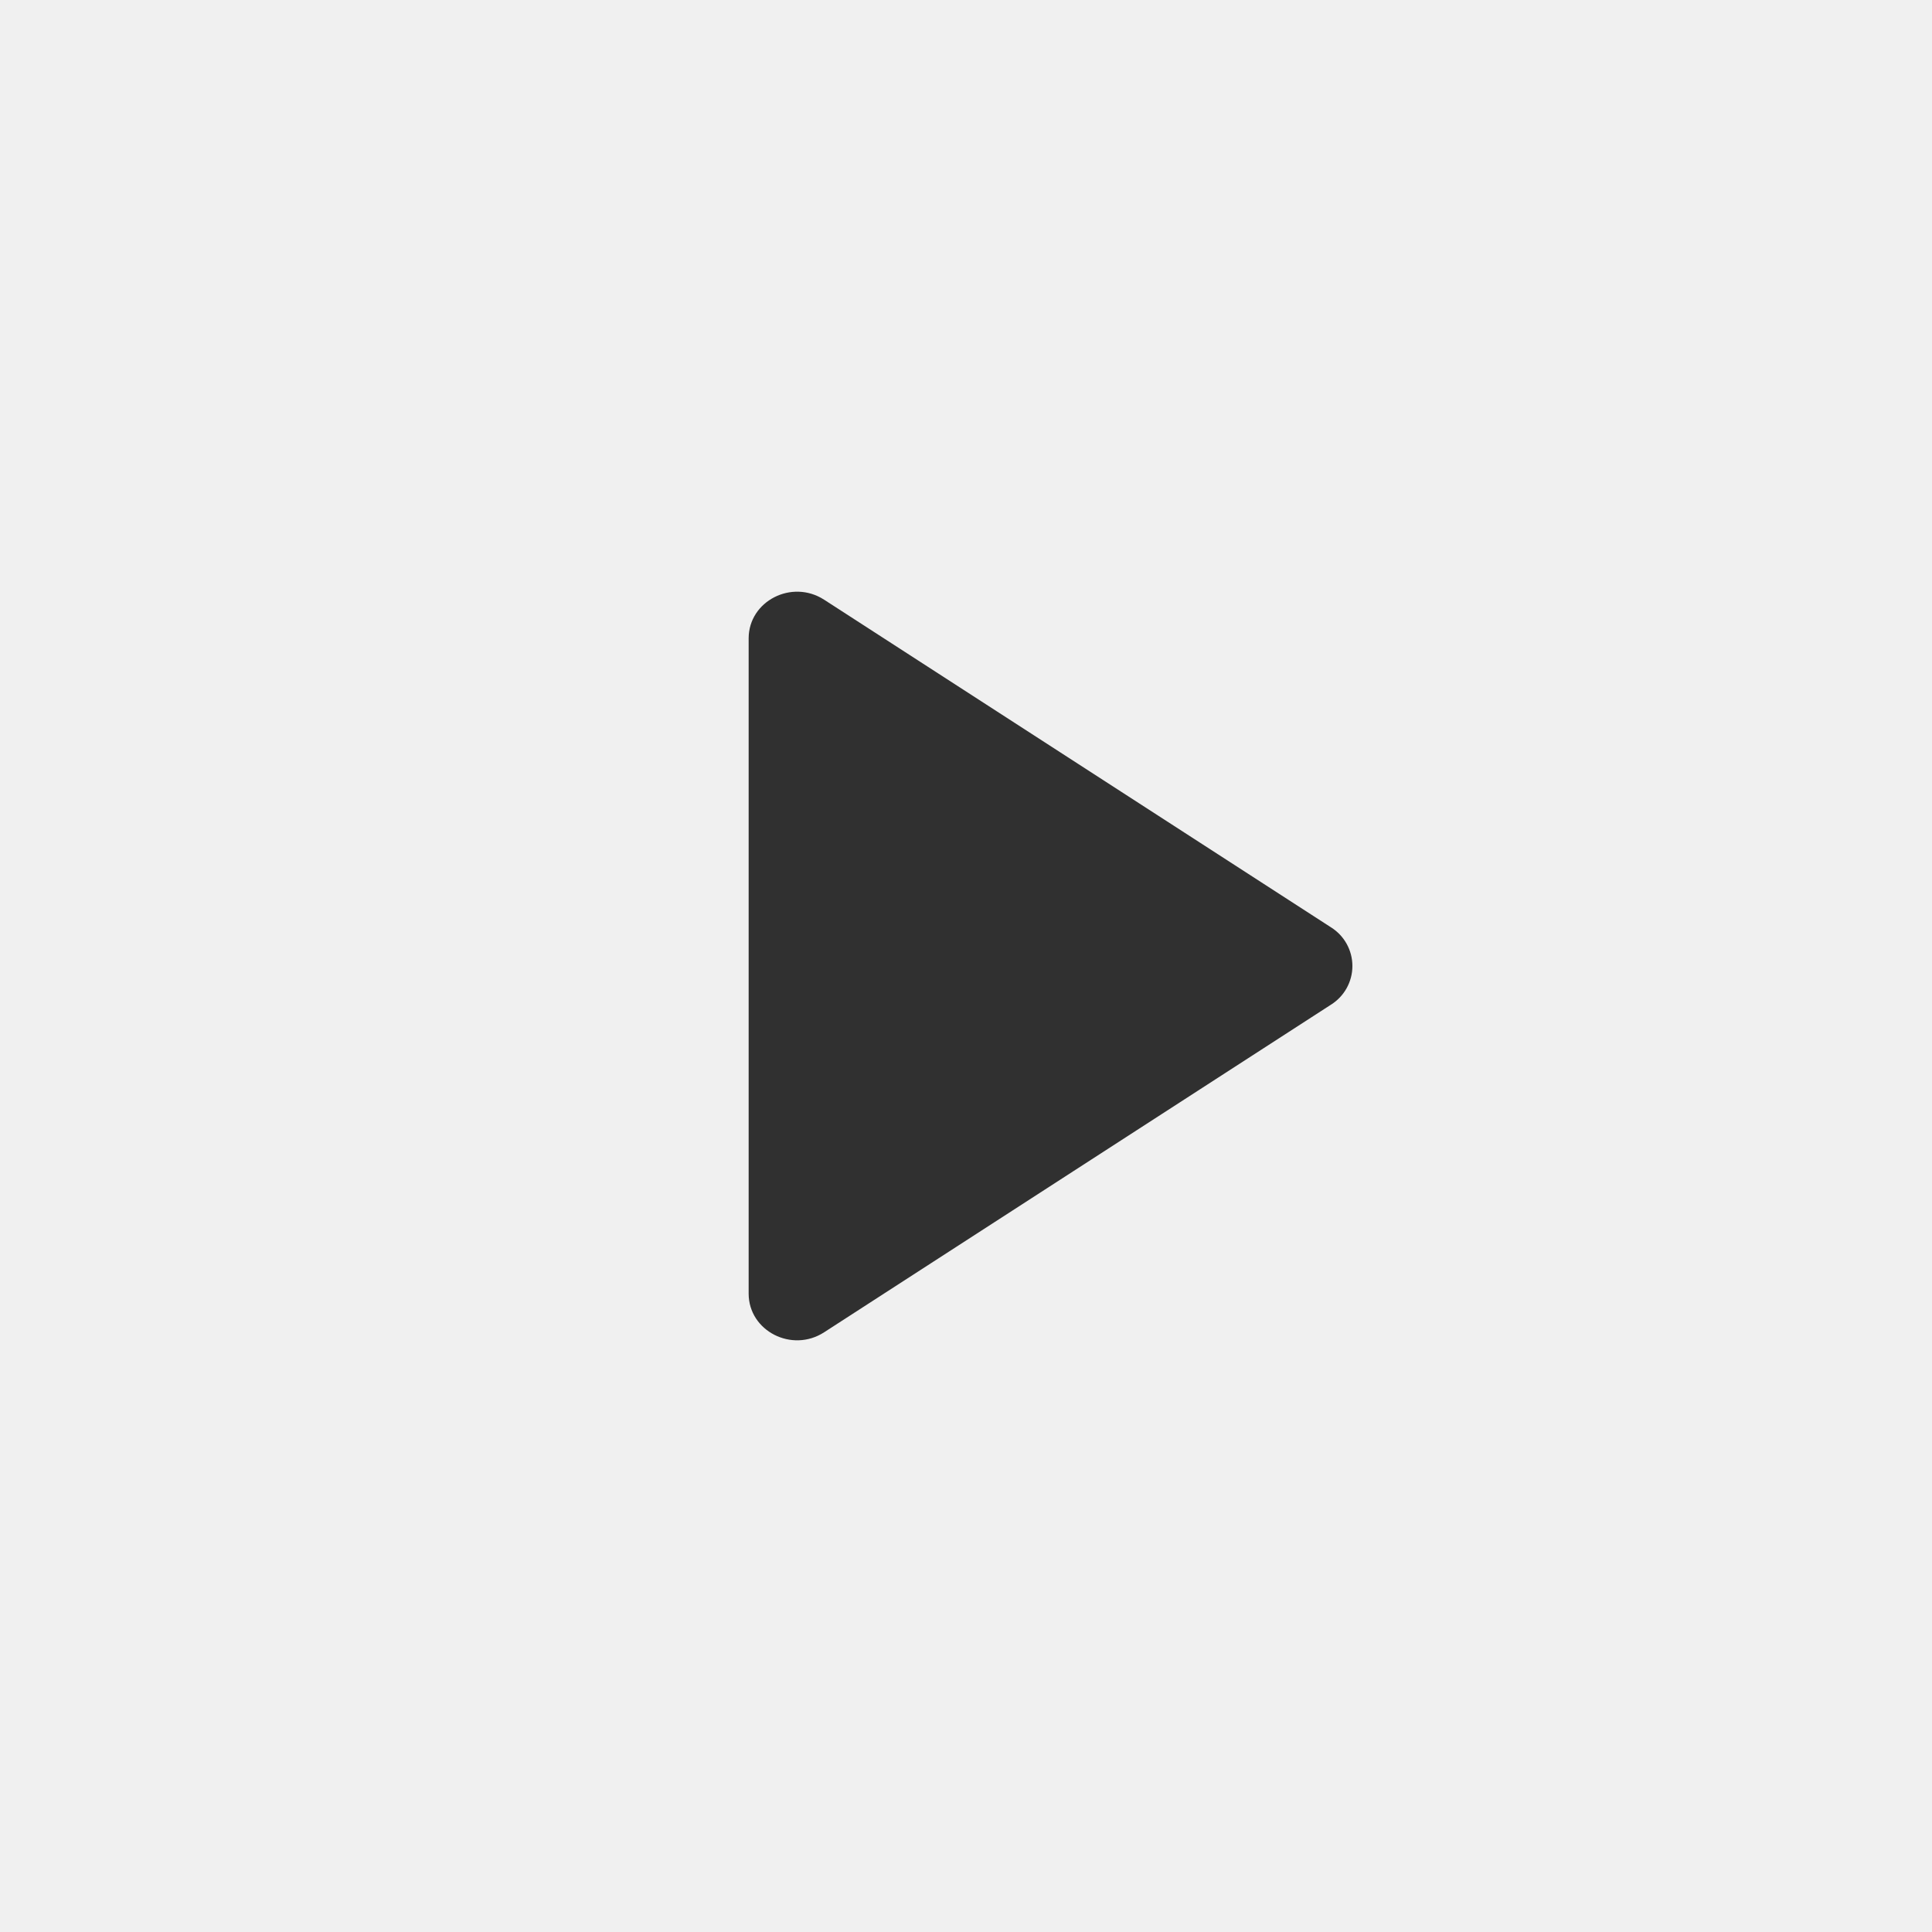
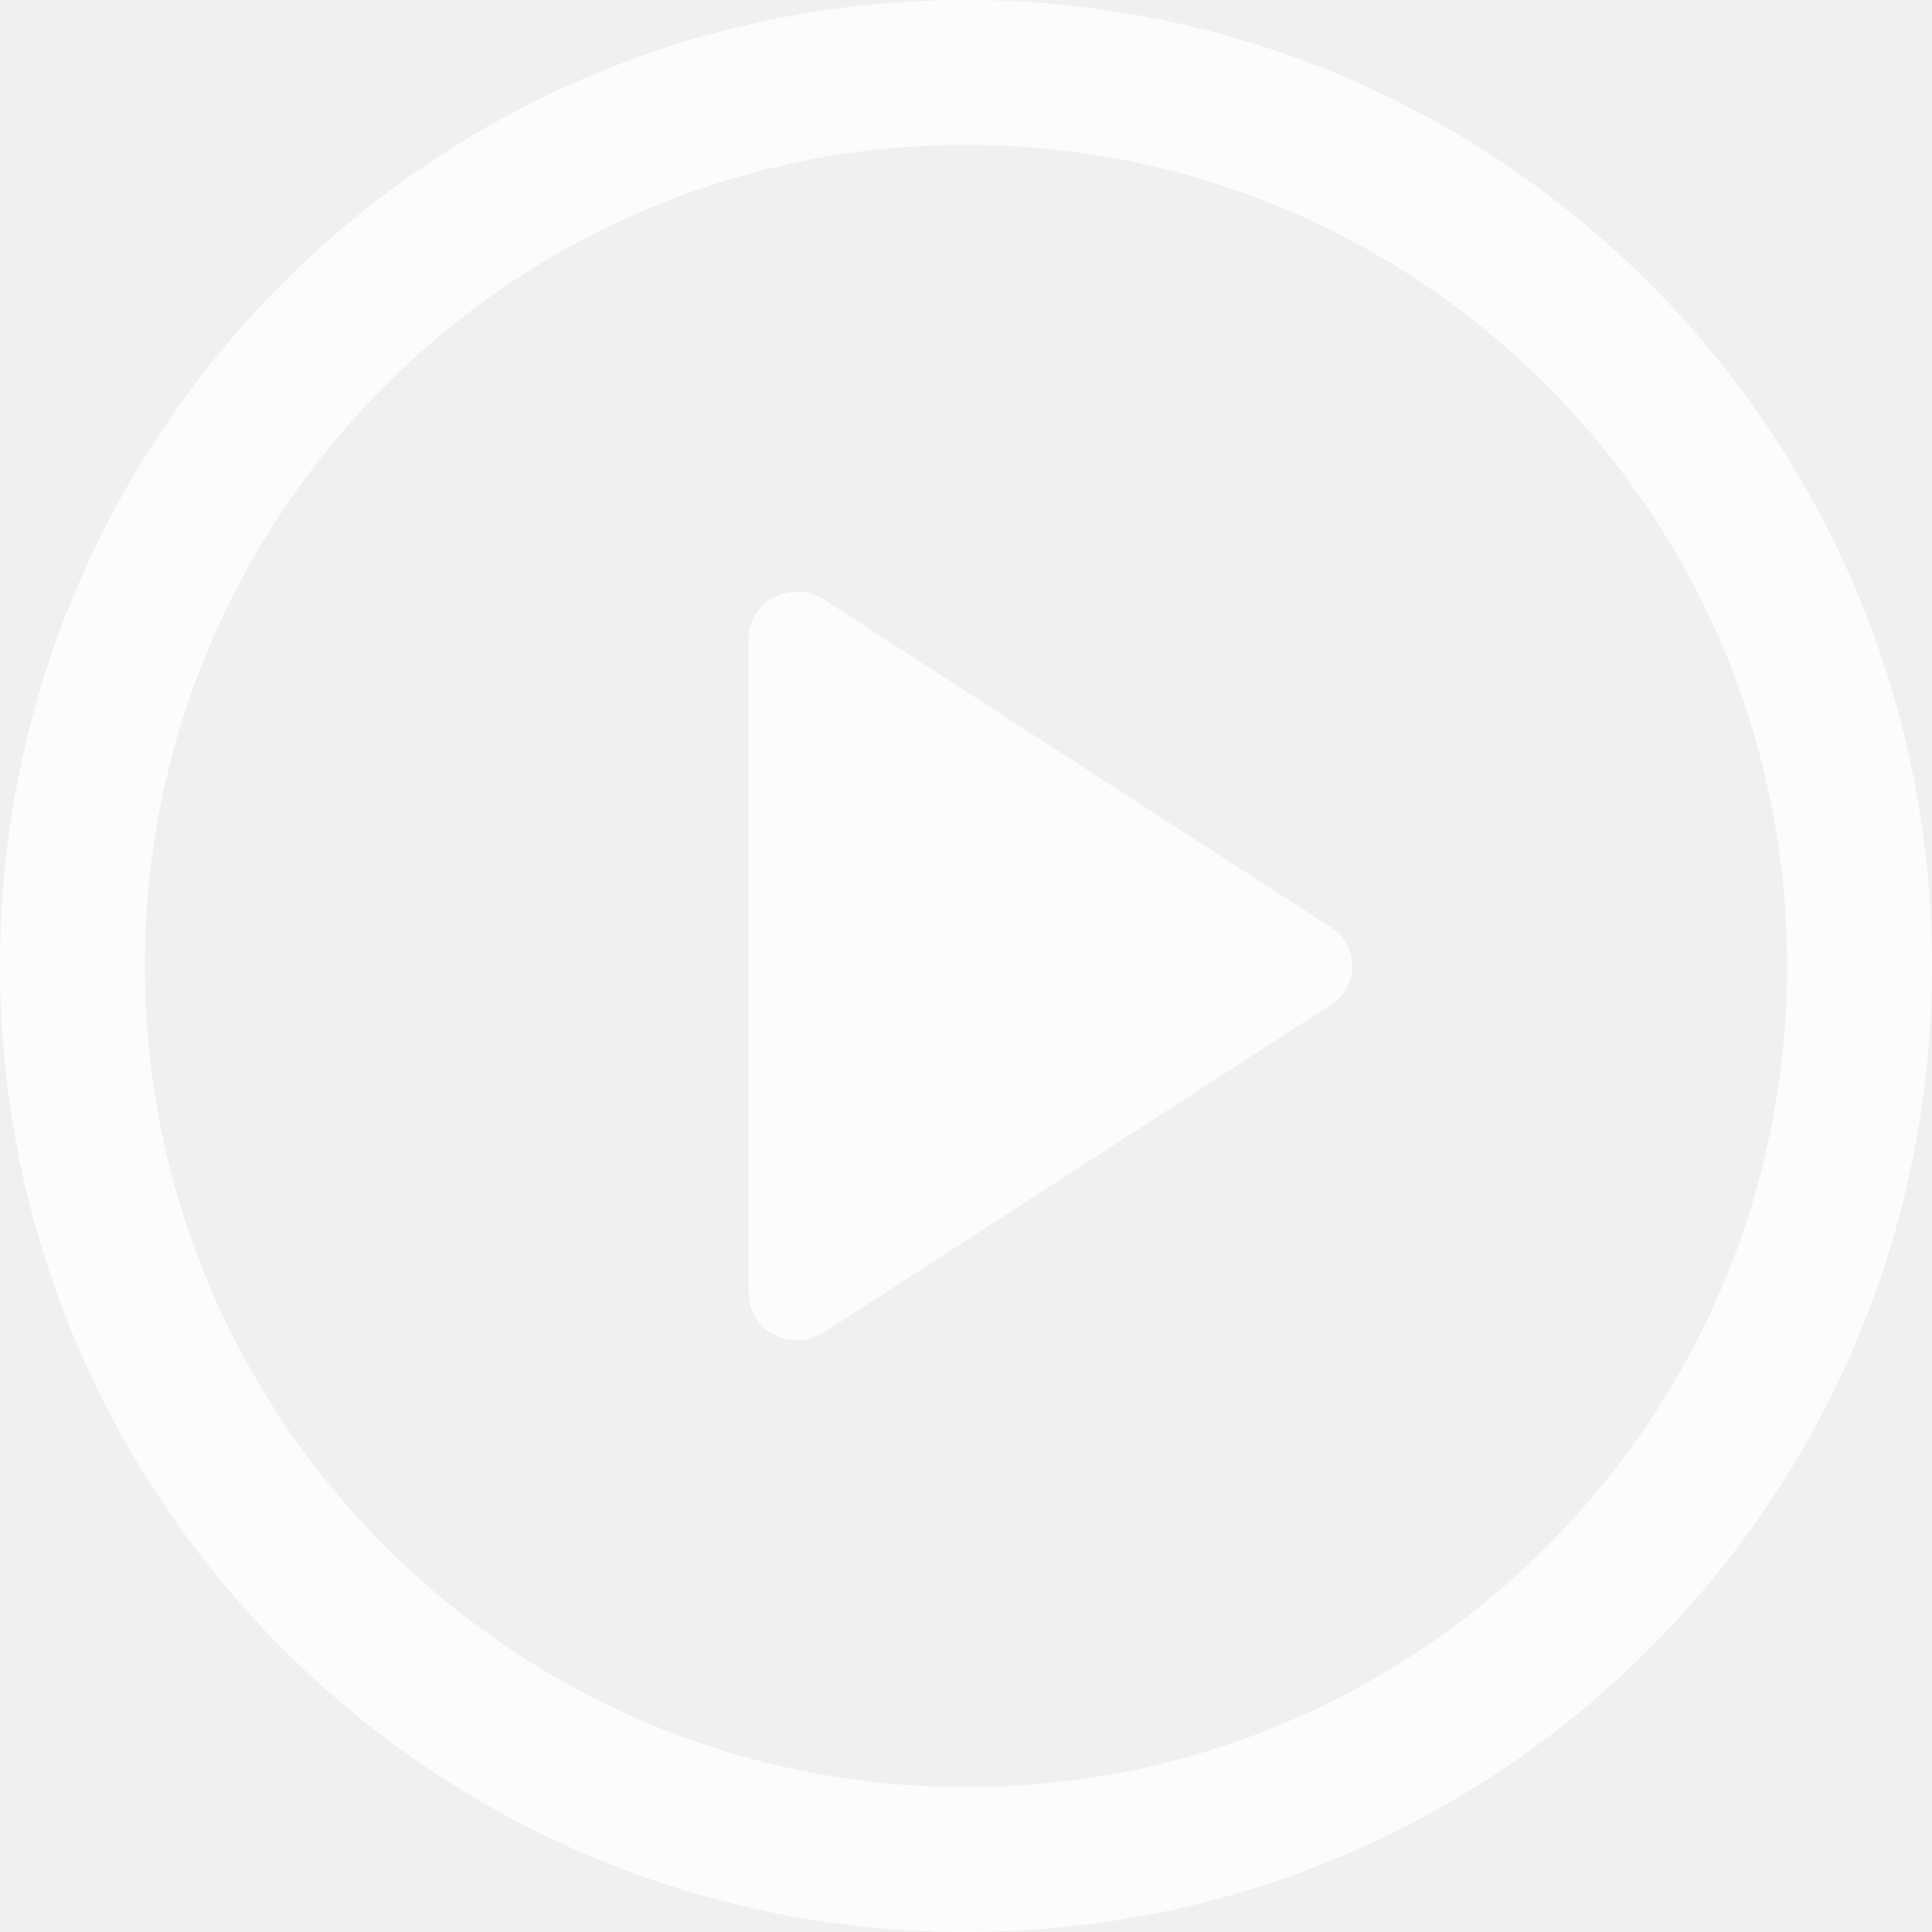
<svg xmlns="http://www.w3.org/2000/svg" xmlns:xlink="http://www.w3.org/1999/xlink" viewBox="0 0 160 160">
  <defs>
    <circle id="a" cx="80" cy="80" r="80" />
-     <mask id="b" width="160" height="160" x="0" y="0">
+     <mask id="b" width="160" height="160" x="0" y="0" fill="#fff">
      <use xlink:href="#a" />
    </mask>
  </defs>
-   <g fill-rule="evenodd">
+   <g fill="none" fill-rule="evenodd">
    <g opacity=".8">
-       <path d="M68.251 49.665l41.973 27.131a3.778 3.778 0 0 1 0 6.408l-41.973 27.13c-2.669 1.728-6.251-.11-6.251-3.203V52.87c0-3.093 3.582-4.931 6.251-3.204" />
-       <use mask="url(#b)" xlink:href="#a" />
+       <path fill="#FFF" d="M68.251 49.665l41.973 27.131a3.778 3.778 0 0 1 0 6.408l-41.973 27.13c-2.669 1.728-6.251-.11-6.251-3.203V52.87c0-3.093 3.582-4.931 6.251-3.204" />
+       <use stroke="#FFF" stroke-width="24" mask="url(#b)" xlink:href="#a" />
    </g>
  </g>
</svg>
